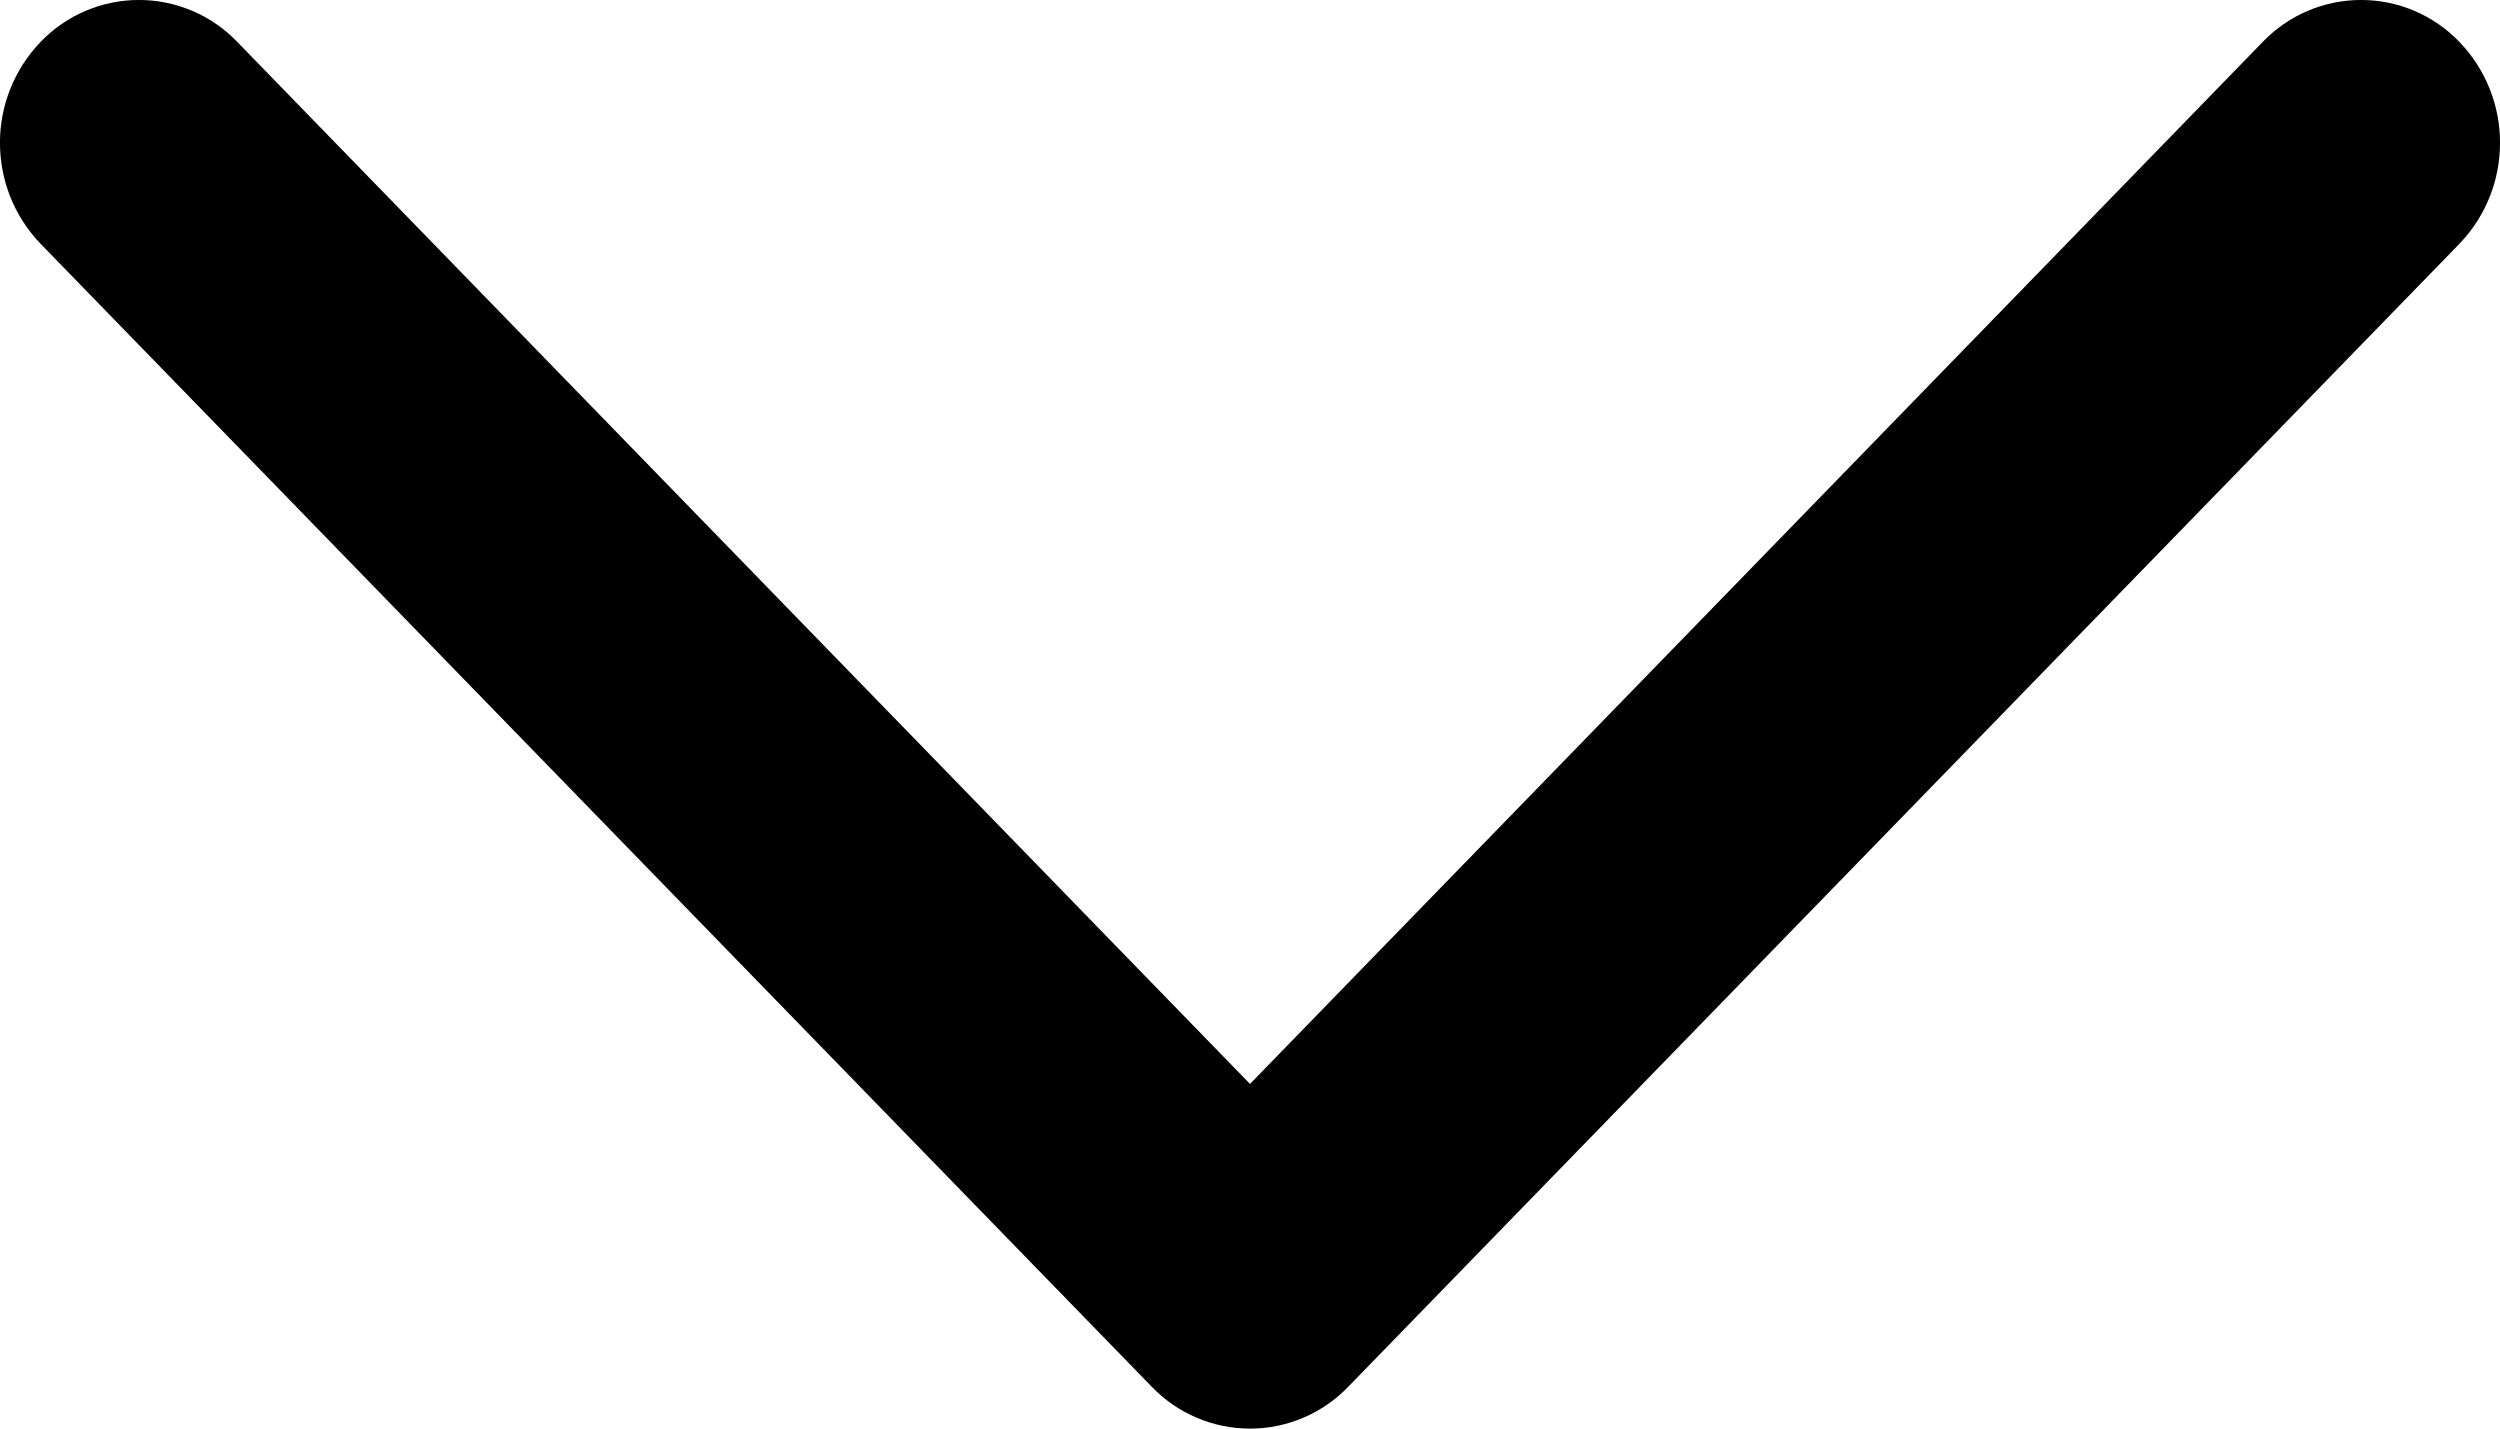
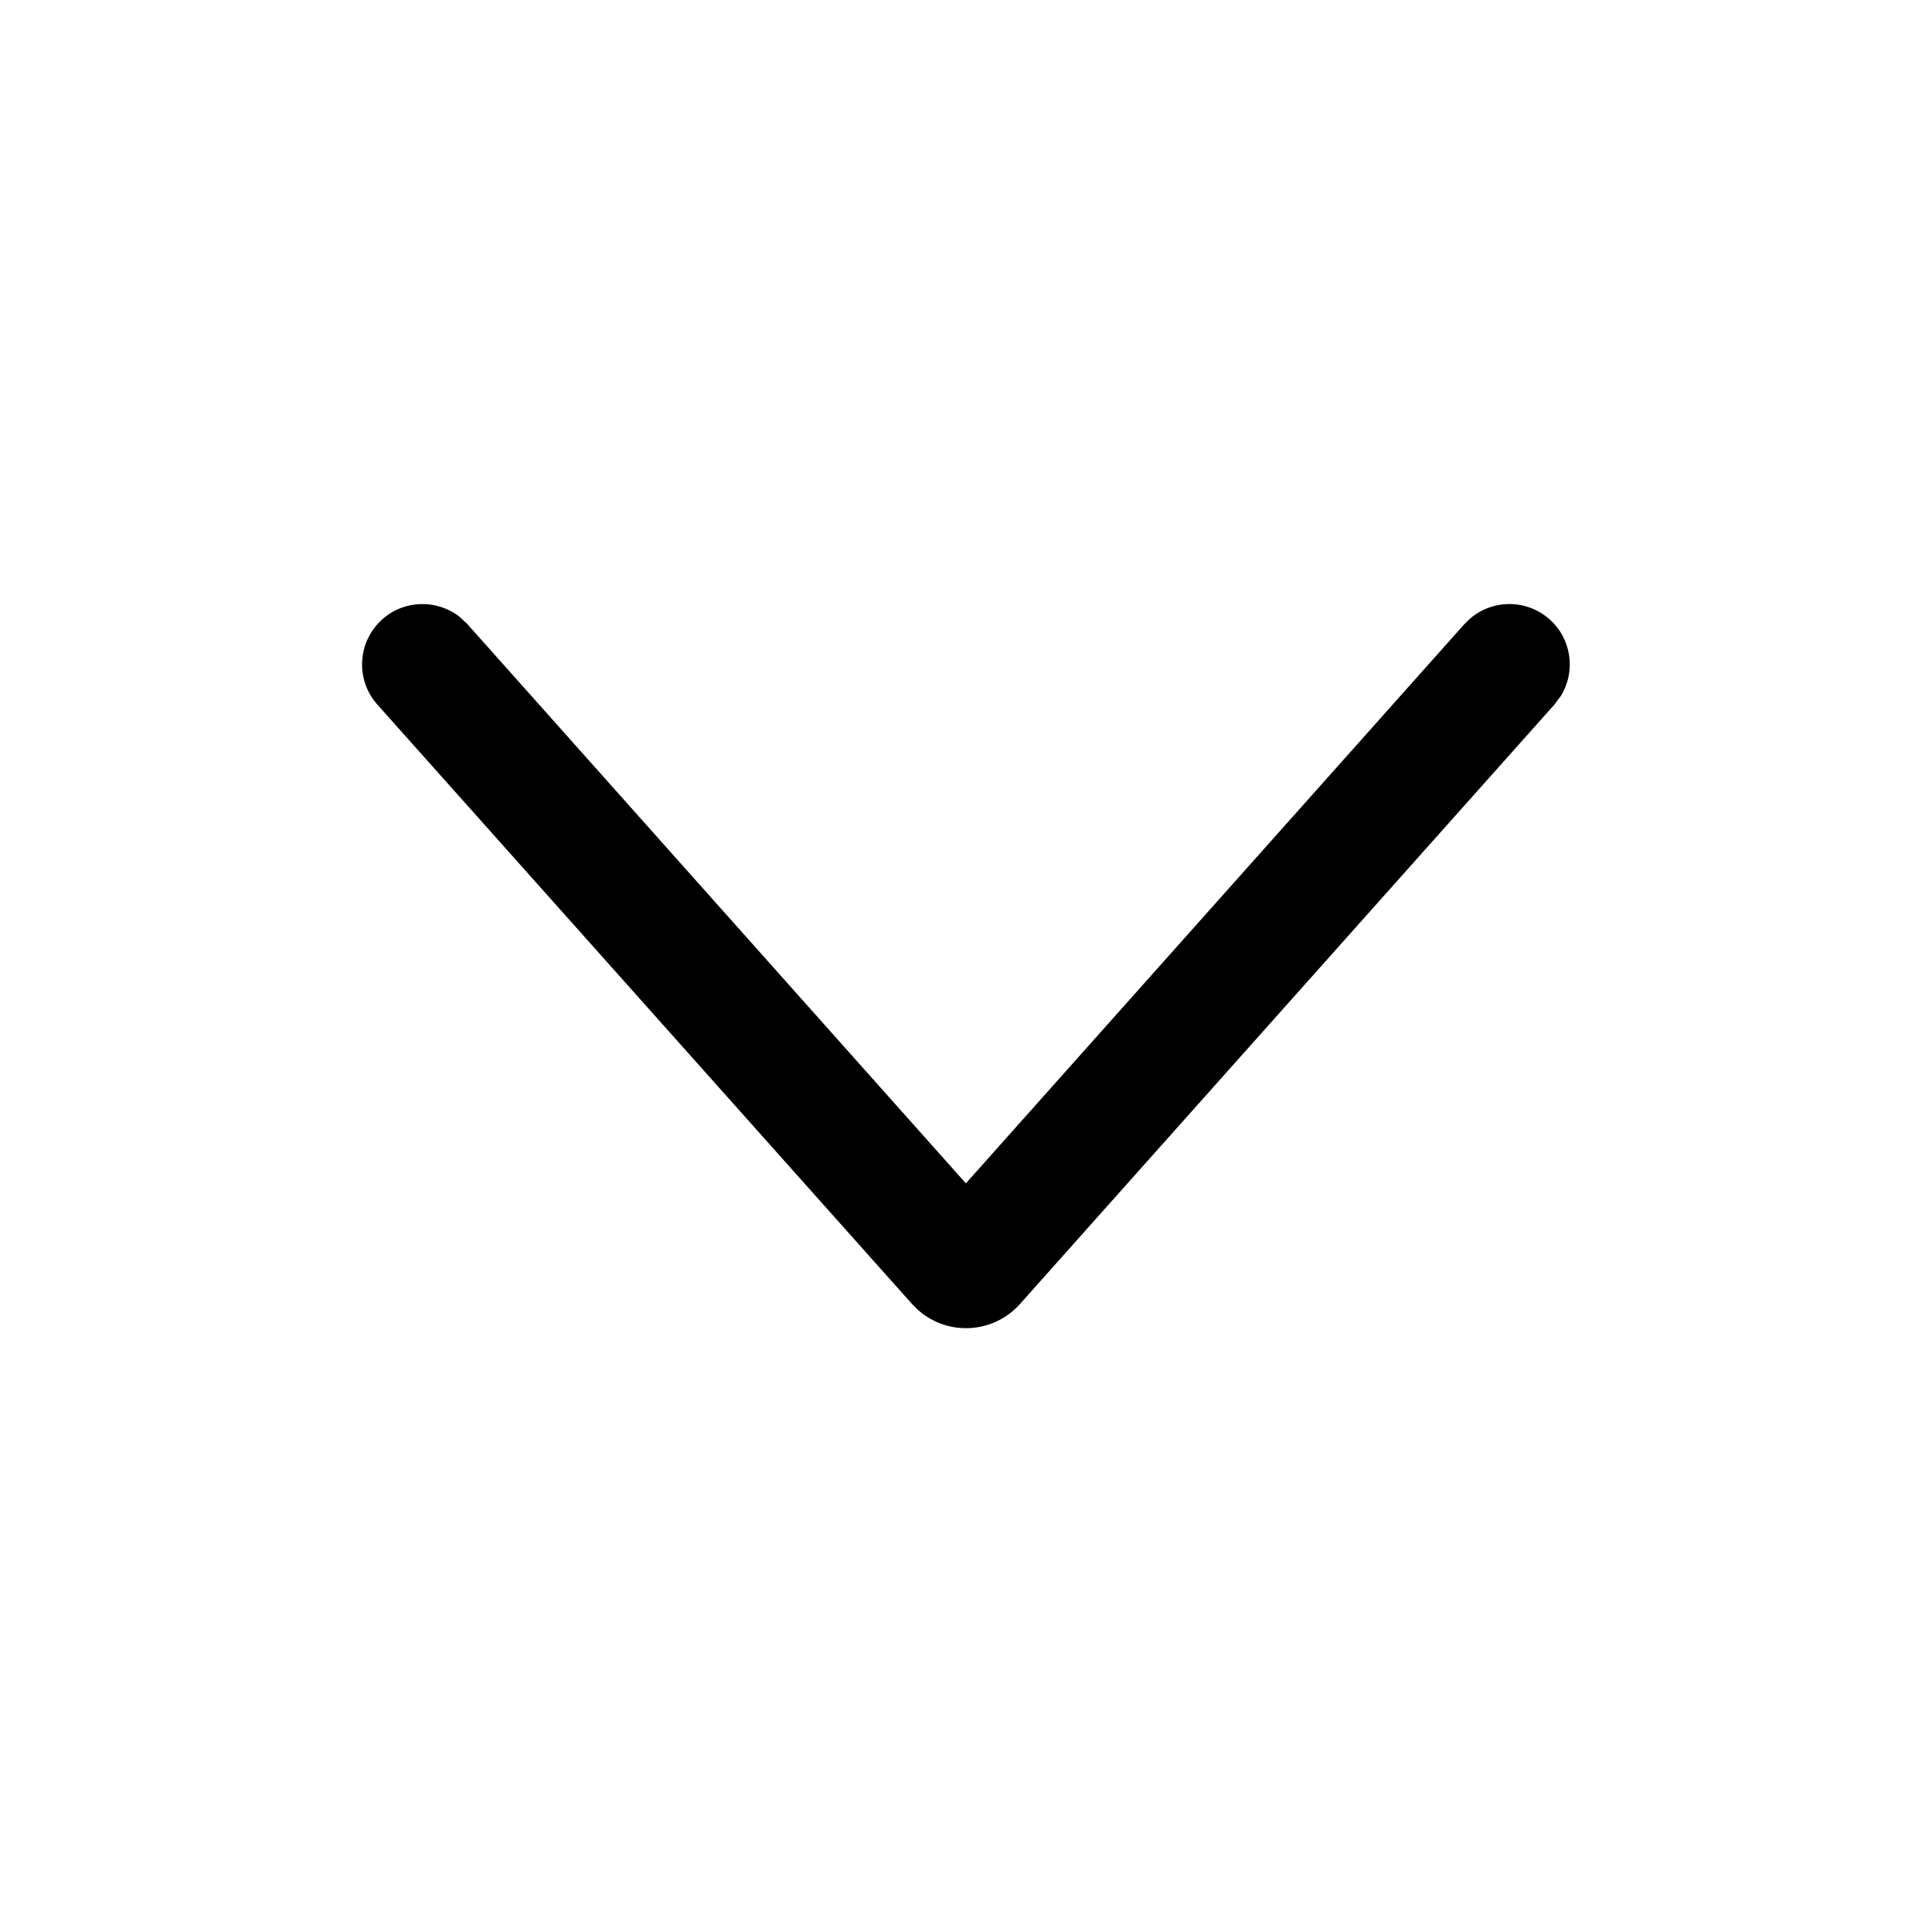
- <svg xmlns="http://www.w3.org/2000/svg" height="8" viewBox="0 0 14 8" width="14">
-   <path d="m12.672.234a.763.763 0 0 1 1.1 0 .816.816 0 0 1 0 1.132l-6.222 6.4a.763.763 0 0 1 -1.1 0l-6.222-6.4a.816.816 0 0 1 0-1.132.763.763 0 0 1 1.1 0l5.672 5.836z" />
+ <svg xmlns="http://www.w3.org/2000/svg" width="16" height="16" viewBox="0 0 16 16">
+   <path d="M12.128 5.169c.184-.206.5-.223.706-.039.183.164.217.432.092.634l-.054.072-4.424 4.962c-.22.248-.6.27-.847.049l-.049-.049-4.426-4.962c-.184-.205-.167-.521.039-.706.182-.164.452-.168.64-.023l.066.062L7.999 9.8l4.129-4.632z" />
</svg>
